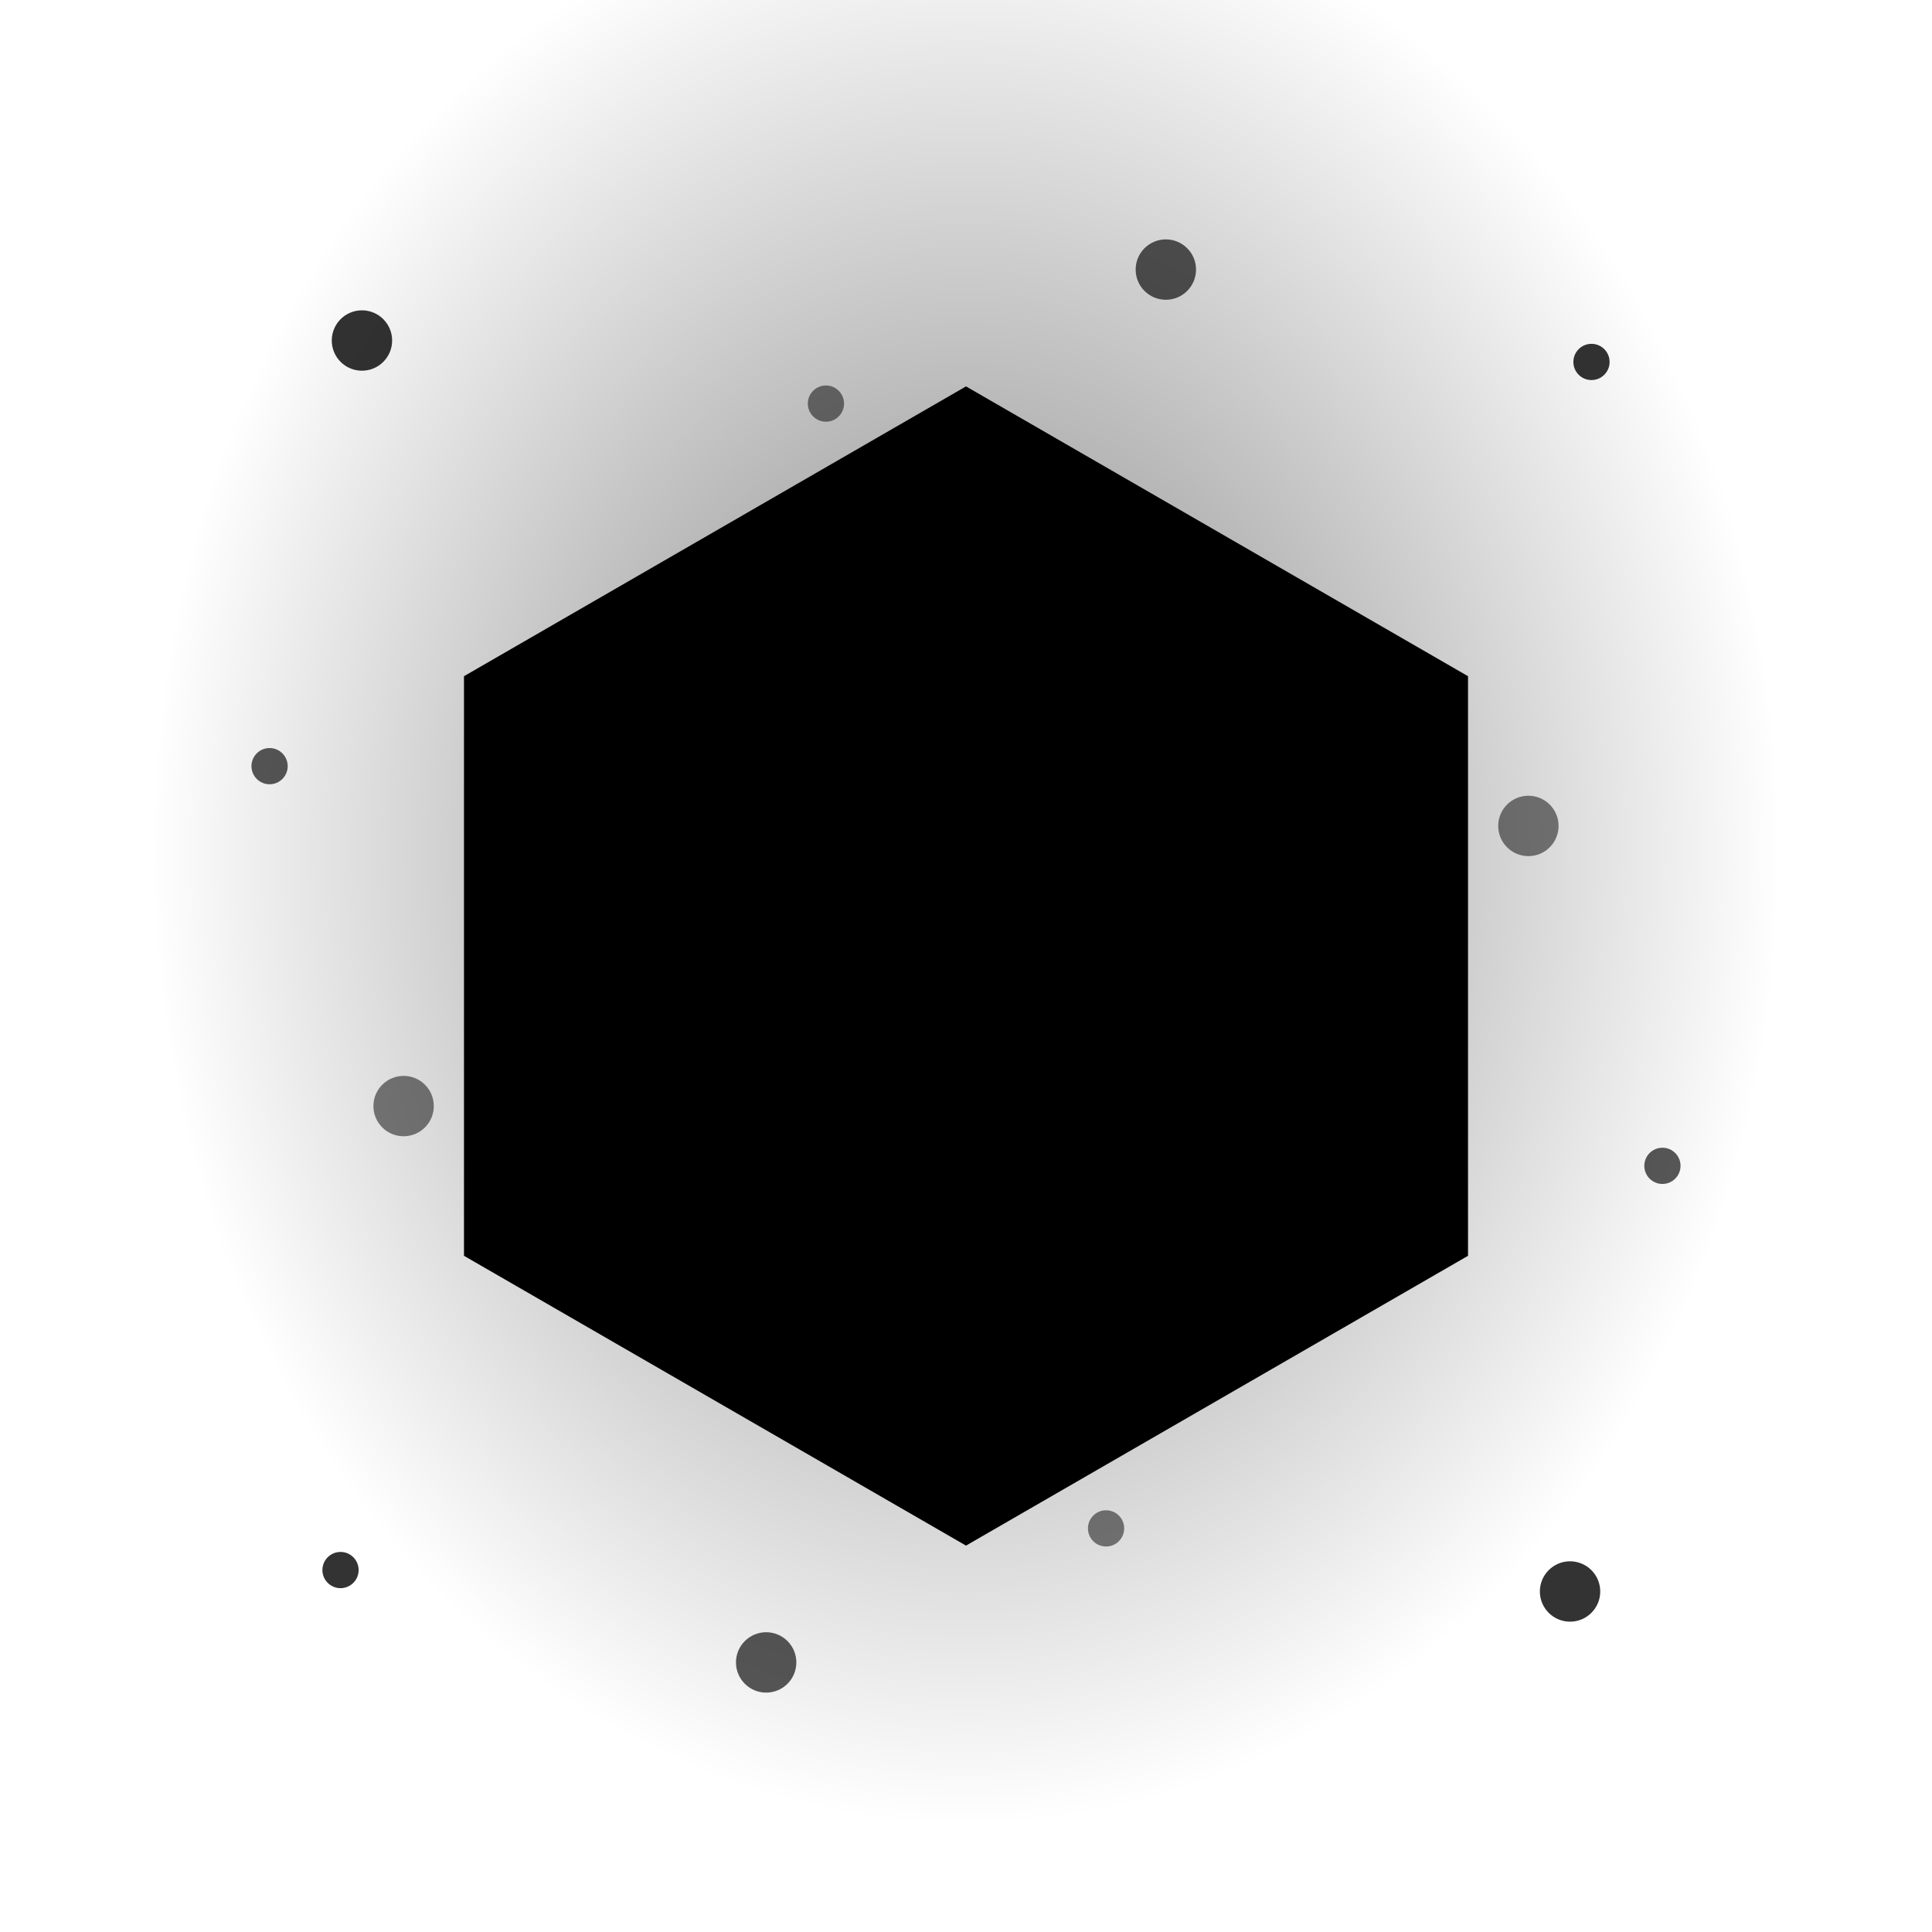
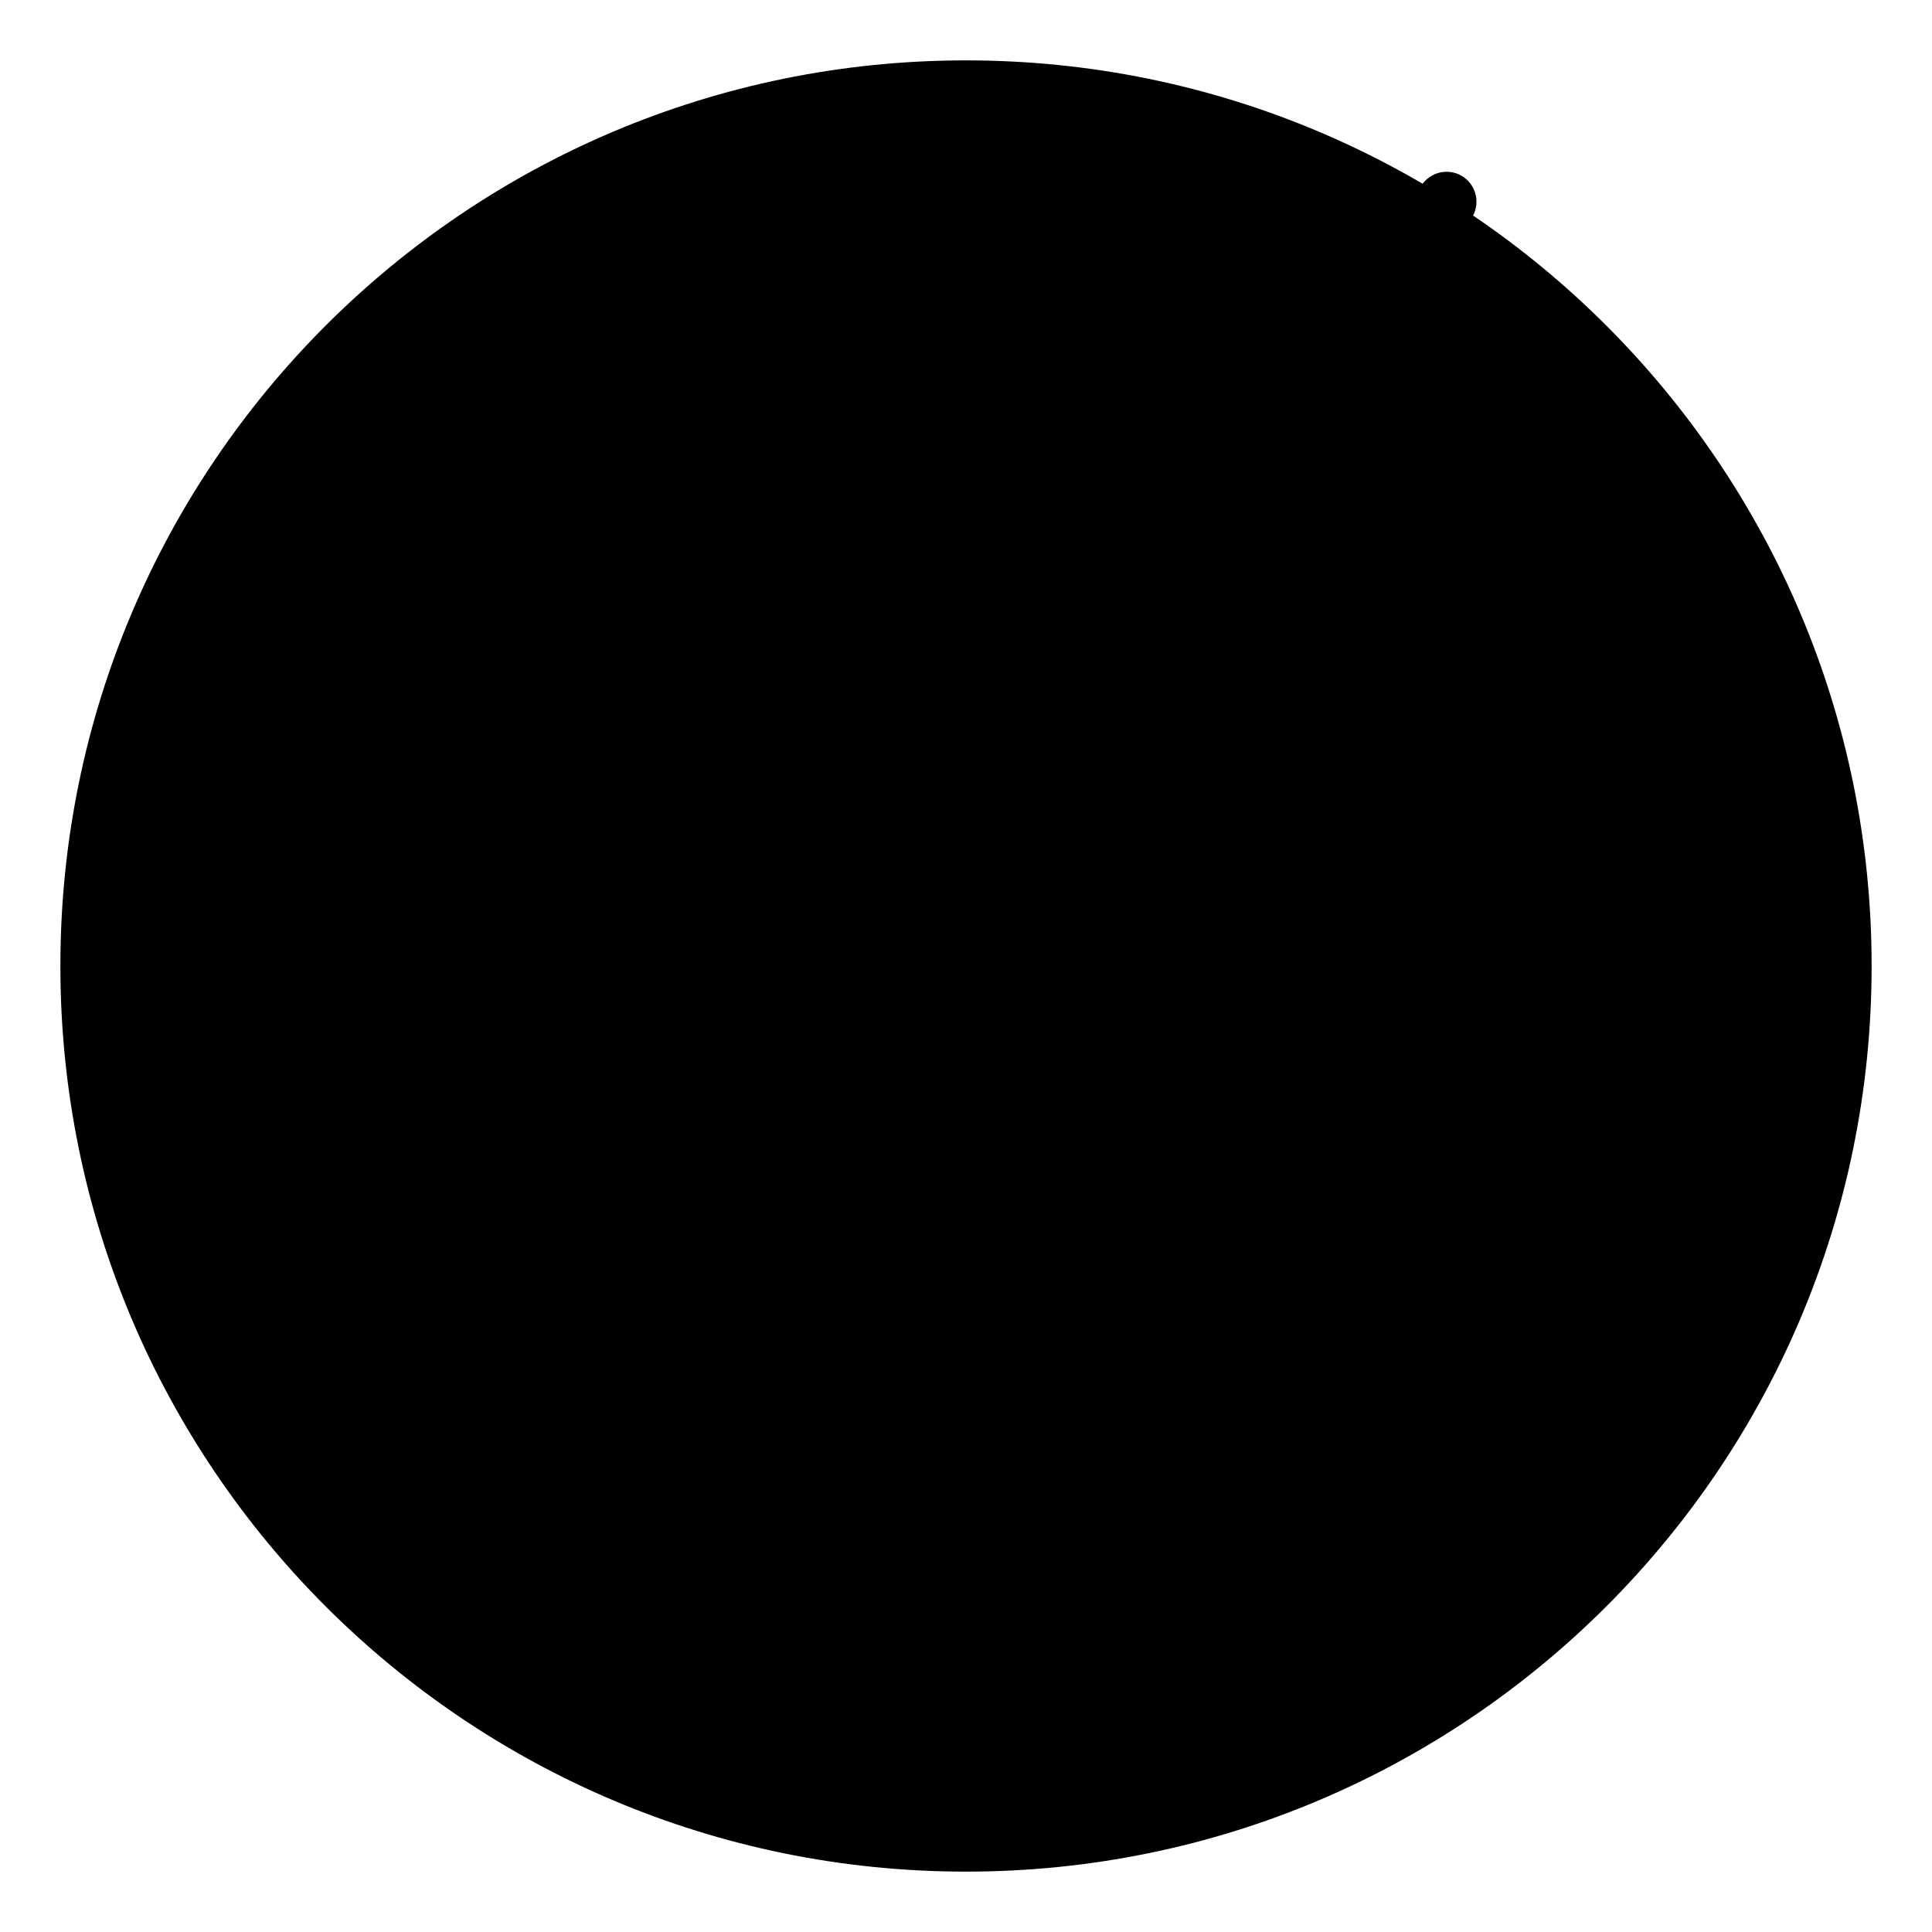
<svg xmlns="http://www.w3.org/2000/svg" width="64" height="64" viewBox="0 0 64 64">
  <defs>
-     <linearGradient id="g9" x1="0%" y1="100%" x2="100%" y2="0%">
-       <stop offset="0%" stop-color="oklch(0.55 0.30 25.5)" />
-       <stop offset="50%" stop-color="oklch(0.65 0.28 40.5)" />
-       <stop offset="100%" stop-color="oklch(0.72 0.25 55.5)" />
+     <linearGradient id="fl-0" x1="0%" y1="100%" x2="0%" y2="0%">
+       <stop offset="0%" stop-color="oklch(0.62 0.286 25.5 / 0.1)" />
+       <stop offset="45%" stop-color="oklch(0.72 0.286 39.5 / 0.5)" />
+       <stop offset="100%" stop-color="oklch(0.9 0.214 59.5 / 0.85)" />
    </linearGradient>
-     <radialGradient id="fl">
-       <stop offset="0%" stop-color="oklch(0.80 0.25 55.5)" stop-opacity="0.5" />
-       <stop offset="60%" stop-color="oklch(0.65 0.28 25.5)" stop-opacity="0.2" />
-       <stop offset="100%" stop-color="oklch(0.65 0.28 25.5)" stop-opacity="0" />
+     <linearGradient id="fl-1" x1="0%" y1="100%" x2="0%" y2="0%">
+       <stop offset="0%" stop-color="oklch(0.62 0.286 25.5 / 0.1)" />
+       <stop offset="45%" stop-color="oklch(0.72 0.286 39.5 / 0.5)" />
+       <stop offset="100%" stop-color="oklch(0.9 0.214 59.5 / 0.85)" />
+     </linearGradient>
+     <linearGradient id="fl-2" x1="0%" y1="100%" x2="0%" y2="0%">
+       <stop offset="0%" stop-color="oklch(0.62 0.286 25.5 / 0.1)" />
+       <stop offset="45%" stop-color="oklch(0.72 0.286 39.5 / 0.5)" />
+       <stop offset="100%" stop-color="oklch(0.9 0.214 59.5 / 0.85)" />
+     </linearGradient>
+     <linearGradient id="fl-3" x1="0%" y1="100%" x2="0%" y2="0%">
+       <stop offset="0%" stop-color="oklch(0.62 0.286 25.5 / 0.1)" />
+       <stop offset="45%" stop-color="oklch(0.72 0.286 39.5 / 0.5)" />
+       <stop offset="100%" stop-color="oklch(0.9 0.214 59.5 / 0.85)" />
+     </linearGradient>
+     <linearGradient id="fl-4" x1="0%" y1="100%" x2="0%" y2="0%">
+       <stop offset="0%" stop-color="oklch(0.62 0.286 25.5 / 0.1)" />
+       <stop offset="45%" stop-color="oklch(0.72 0.286 39.5 / 0.5)" />
+       <stop offset="100%" stop-color="oklch(0.9 0.214 59.5 / 0.85)" />
+     </linearGradient>
+     <linearGradient id="fl-5" x1="0%" y1="100%" x2="0%" y2="0%">
+       <stop offset="0%" stop-color="oklch(0.62 0.286 25.5 / 0.1)" />
+       <stop offset="45%" stop-color="oklch(0.72 0.286 39.5 / 0.5)" />
+       <stop offset="100%" stop-color="oklch(0.9 0.214 59.5 / 0.85)" />
+     </linearGradient>
+     <radialGradient id="bl">
+       <stop offset="0%" stop-color="oklch(0.8 0.2 45.5 / 0.42)" />
+       <stop offset="55%" stop-color="oklch(0.8 0.2 45.5 / 0.147)" />
+       <stop offset="100%" stop-color="oklch(0.8 0.2 45.5 / 0)" />
+     </radialGradient>
+     <linearGradient id="g-tab" x1="0%" y1="0%" x2="100%" y2="100%">
+       <stop offset="0%" stop-color="oklch(0.803 0.228 25.5)" />
+       <stop offset="55%" stop-color="oklch(0.643 0.3 25.5)" />
+       <stop offset="100%" stop-color="oklch(0.533 0.314 25.5)" />
+     </linearGradient>
+     <radialGradient id="g-core" cx="44%" cy="42%" r="62%">
+       <stop offset="0%" stop-color="oklch(1 0.086 25.5 / 0.95)" />
+       <stop offset="42%" stop-color="oklch(0.803 0.243 25.5 / 0.4)" />
+       <stop offset="100%" stop-color="oklch(0.763 0.286 25.5 / 0)" />
+     </radialGradient>
+     <linearGradient id="g-shd" x1="0%" y1="0%" x2="100%" y2="100%">
+       <stop offset="0%" stop-color="oklch(1 0 25.5 / 0.18)" />
+       <stop offset="40%" stop-color="oklch(1 0 25.5 / 0)" />
+       <stop offset="100%" stop-color="oklch(0.08 0.057 25.5 / 0.5)" />
+     </linearGradient>
+     <linearGradient id="g-rim" x1="0%" y1="0%" x2="100%" y2="100%">
+       <stop offset="0%" stop-color="oklch(0.98 0.043 25.5 / 0.95)" />
+       <stop offset="50%" stop-color="oklch(0.883 0.171 25.5 / 0.5)" />
+       <stop offset="100%" stop-color="oklch(0.463 0.171 25.5 / 0.55)" />
+     </linearGradient>
+     <radialGradient id="g-spc" cx="50%" cy="50%" r="50%">
+       <stop offset="0%" stop-color="oklch(1 0 25.5 / 0.9)" />
+       <stop offset="55%" stop-color="oklch(1 0 25.5 / 0.25)" />
+       <stop offset="100%" stop-color="oklch(1 0 25.5 / 0)" />
+     </radialGradient>
+     <radialGradient id="st">
+       <stop offset="0%" stop-color="oklch(0.99 0.043 65.5 / 0.5)" />
+       <stop offset="60%" stop-color="oklch(0.9 0.143 65.5 / 0.3)" />
+       <stop offset="100%" stop-color="oklch(0.85 0.171 65.5 / 0)" />
    </radialGradient>
  </defs>
-   <ellipse cx="32" cy="28.16" rx="26.88" ry="32.64" fill="url(#fl)" />
-   <circle cx="27.36" cy="13.37" r="0.6" fill="oklch(0.85 0.22 25.5)" opacity="0.50" />
-   <circle cx="38.62" cy="8.93" r="1" fill="oklch(0.85 0.22 45.5)" opacity="0.65" />
-   <circle cx="52.72" cy="11.99" r="0.6" fill="oklch(0.85 0.22 65.5)" opacity="0.80" />
-   <circle cx="50.63" cy="27.36" r="1" fill="oklch(0.85 0.22 85.5)" opacity="0.50" />
-   <circle cx="55.07" cy="38.62" r="0.6" fill="oklch(0.85 0.22 105.5)" opacity="0.65" />
-   <circle cx="52.01" cy="52.72" r="1" fill="oklch(0.85 0.22 125.5)" opacity="0.80" />
-   <circle cx="36.64" cy="50.63" r="0.6" fill="oklch(0.85 0.22 145.5)" opacity="0.50" />
-   <circle cx="25.38" cy="55.07" r="1" fill="oklch(0.85 0.22 165.5)" opacity="0.65" />
-   <circle cx="11.28" cy="52.01" r="0.6" fill="oklch(0.85 0.22 185.5)" opacity="0.80" />
-   <circle cx="13.37" cy="36.64" r="1" fill="oklch(0.85 0.22 205.5)" opacity="0.50" />
-   <circle cx="8.93" cy="25.38" r="0.6" fill="oklch(0.85 0.22 225.5)" opacity="0.65" />
-   <circle cx="11.99" cy="11.28" r="1" fill="oklch(0.85 0.22 245.5)" opacity="0.80" />
-   <polygon points="32.00,12.80 48.63,22.40 48.63,41.60 32.00,51.20 15.37,41.60 15.37,22.40" fill="url(#g9)" stroke="oklch(0.72 0.28 25.5)" stroke-width="1.5" />
-   <polygon points="32.00,23.36 33.47,28.45 38.11,25.89 35.55,30.53 40.64,32.00 35.55,33.47 38.11,38.11 33.47,35.55 32.00,40.64 30.53,35.55 25.89,38.11 28.45,33.47 23.36,32.00 28.45,30.53 25.89,25.89 30.53,28.45" fill="oklch(0.80 0.24 40.5)" opacity="0.4" />
+   <path d="M 5.83 41 C 3.97 25.19 11.38 14.45 13.05 9.39 C 14.72 14.45 26.28 25.19 24.42 41 Z" fill="url(#fl-0)" />
+   <path d="M 10.48 41 C 9.55 31.2 13.04 24.54 13.88 21.4 C 14.72 24.54 20.7 31.2 19.77 41 Z" fill="oklch(0.92 0.2 69.5 / 0.55)" />
+   <path d="M 12.45 41 C 10.57 26.26 21 16.23 22.7 11.51 C 24.39 16.23 33.18 26.26 31.3 41 Z" fill="url(#fl-1)" />
+   <path d="M 17.16 41 C 16.22 31.86 21.52 25.64 22.37 22.72 C 23.22 25.64 27.53 31.86 26.59 41 Z" fill="oklch(0.92 0.2 69.5 / 0.55)" />
+   <path d="M 19.08 41 C 17.17 27.32 25.63 18.02 27.35 13.64 C 29.07 18.02 40.08 27.32 38.17 41 Z" fill="url(#fl-2)" />
+   <path d="M 23.85 41 C 22.9 32.52 27 26.75 27.86 24.04 C 28.72 26.75 34.35 32.52 33.4 41 Z" fill="oklch(0.92 0.2 69.5 / 0.55)" />
+   <path d="M 25.7 41 C 23.77 28.38 35.26 19.8 37 15.76 C 38.74 19.8 46.98 28.38 45.05 41 Z" fill="url(#fl-3)" />
+   <path d="M 30.54 41 C 29.57 33.18 35.48 27.86 36.35 25.35 C 37.22 27.86 41.18 33.18 40.21 41 Z" fill="oklch(0.92 0.2 69.5 / 0.55)" />
+   <path d="M 33.08 41 C 31.27 28.69 42.62 20.33 44.25 16.39 C 45.88 20.33 52.98 28.69 51.17 41 Z" fill="url(#fl-4)" />
+   <path d="M 37.6 41 C 36.7 33.37 42.59 28.18 43.4 25.74 C 44.21 28.18 47.55 33.37 46.65 41 Z" fill="oklch(0.92 0.2 69.5 / 0.55)" />
+   <path d="M 39.7 41 C 37.87 24.13 47.25 12.66 48.9 7.27 C 50.55 12.66 59.88 24.13 58.05 41 Z" fill="url(#fl-5)" />
+   <path d="M 44.29 41 C 43.37 30.54 48.06 23.43 48.89 20.08 C 49.71 23.43 54.38 30.54 53.46 41 Z" fill="oklch(0.92 0.2 69.5 / 0.55)" />
+   <circle cx="32" cy="32" r="30" fill="url(#bl)" />
+   <g>
+     <polygon points="32,12 49.32,22 40.66,27 32,22" fill="oklch(0.735 0.243 25.5)" />
+     <polygon points="49.32,22 49.32,42 40.66,37 40.66,27" fill="oklch(0.566 0.297 39)" />
+     <polygon points="49.32,42 32,52 32,42 40.66,37" fill="oklch(0.494 0.32 25.5)" />
+     <polygon points="32,52 14.68,42 23.34,37 32,42" fill="oklch(0.591 0.288 39)" />
+     <polygon points="14.68,42 14.68,22 23.34,27 23.34,37" fill="oklch(0.761 0.234 25.5)" />
+     <polygon points="14.68,22 32,12 32,22 23.34,27" fill="oklch(0.833 0.212 39)" />
+     <polygon points="32,22 40.66,27 40.66,37 32,42 23.34,37 23.34,27" fill="url(#g-tab)" />
+     <circle cx="32" cy="32" r="9.8" fill="url(#g-core)" />
+     <polygon points="32,12 49.32,22 49.32,42 32,52 14.68,42 14.68,22" fill="url(#g-shd)" />
+     <line x1="32" y1="12" x2="32" y2="22" stroke="oklch(0.963 0.114 25.5 / 0.38)" stroke-width="0.35" />
+     <line x1="49.32" y1="22" x2="40.66" y2="27" stroke="oklch(0.963 0.114 25.5 / 0.38)" stroke-width="0.35" />
+     <line x1="49.32" y1="42" x2="40.66" y2="37" stroke="oklch(0.963 0.114 25.5 / 0.38)" stroke-width="0.35" />
+     <line x1="32" y1="52" x2="32" y2="42" stroke="oklch(0.963 0.114 25.5 / 0.38)" stroke-width="0.35" />
+     <line x1="14.68" y1="42" x2="23.34" y2="37" stroke="oklch(0.963 0.114 25.5 / 0.38)" stroke-width="0.35" />
+     <line x1="14.68" y1="22" x2="23.34" y2="27" stroke="oklch(0.963 0.114 25.5 / 0.38)" stroke-width="0.35" />
+     <polygon points="32,22 40.66,27 40.66,37 32,42 23.34,37 23.34,27" fill="none" stroke="oklch(0.943 0.143 25.5 / 0.5)" stroke-width="0.4" />
+     <ellipse cx="28.24" cy="24.94" rx="6" ry="2.2" transform="rotate(-38 28.24423 24.93642)" fill="url(#g-spc)" />
+     <polygon points="32,12 49.32,22 49.32,42 32,52 14.68,42 14.68,22" fill="none" stroke="url(#g-rim)" stroke-width="1.1" stroke-linejoin="round" />
+   </g>
+   <polygon points="32,24.4 33.22,29.05 37.37,26.63 34.95,30.78 39.6,32 34.95,33.22 37.37,37.37 33.22,34.95 32,39.6 30.78,34.95 26.63,37.37 29.05,33.22 24.4,32 29.05,30.78 26.63,26.63 30.78,29.05" fill="url(#st)" />
+   <circle cx="34.4" cy="17.68" r="0.55" fill="oklch(0.9 0.228 38.7 / 0.726)" />
+   <circle cx="23.64" cy="6" r="1.21" fill="oklch(0.9 0.228 51.2 / 0.893)" />
+   <circle cx="12.88" cy="22.33" r="0.99" fill="oklch(0.9 0.228 33.7 / 0.66)" />
+   <circle cx="42.12" cy="10.65" r="0.77" fill="oklch(0.9 0.228 46.2 / 0.826)" />
+   <circle cx="31.36" cy="26.98" r="0.55" fill="oklch(0.9 0.228 28.7 / 0.593)" />
+   <circle cx="20.6" cy="15.3" r="1.21" fill="oklch(0.9 0.228 41.3 / 0.76)" />
+   <circle cx="47.92" cy="6.68" r="0.99" fill="oklch(0.9 0.228 53.8 / 0.927)" />
+   <circle cx="39.08" cy="19.95" r="0.77" fill="oklch(0.9 0.228 36.3 / 0.694)" />
+   <circle cx="28.32" cy="8.27" r="0.55" fill="oklch(0.9 0.228 48.8 / 0.86)" />
</svg>
